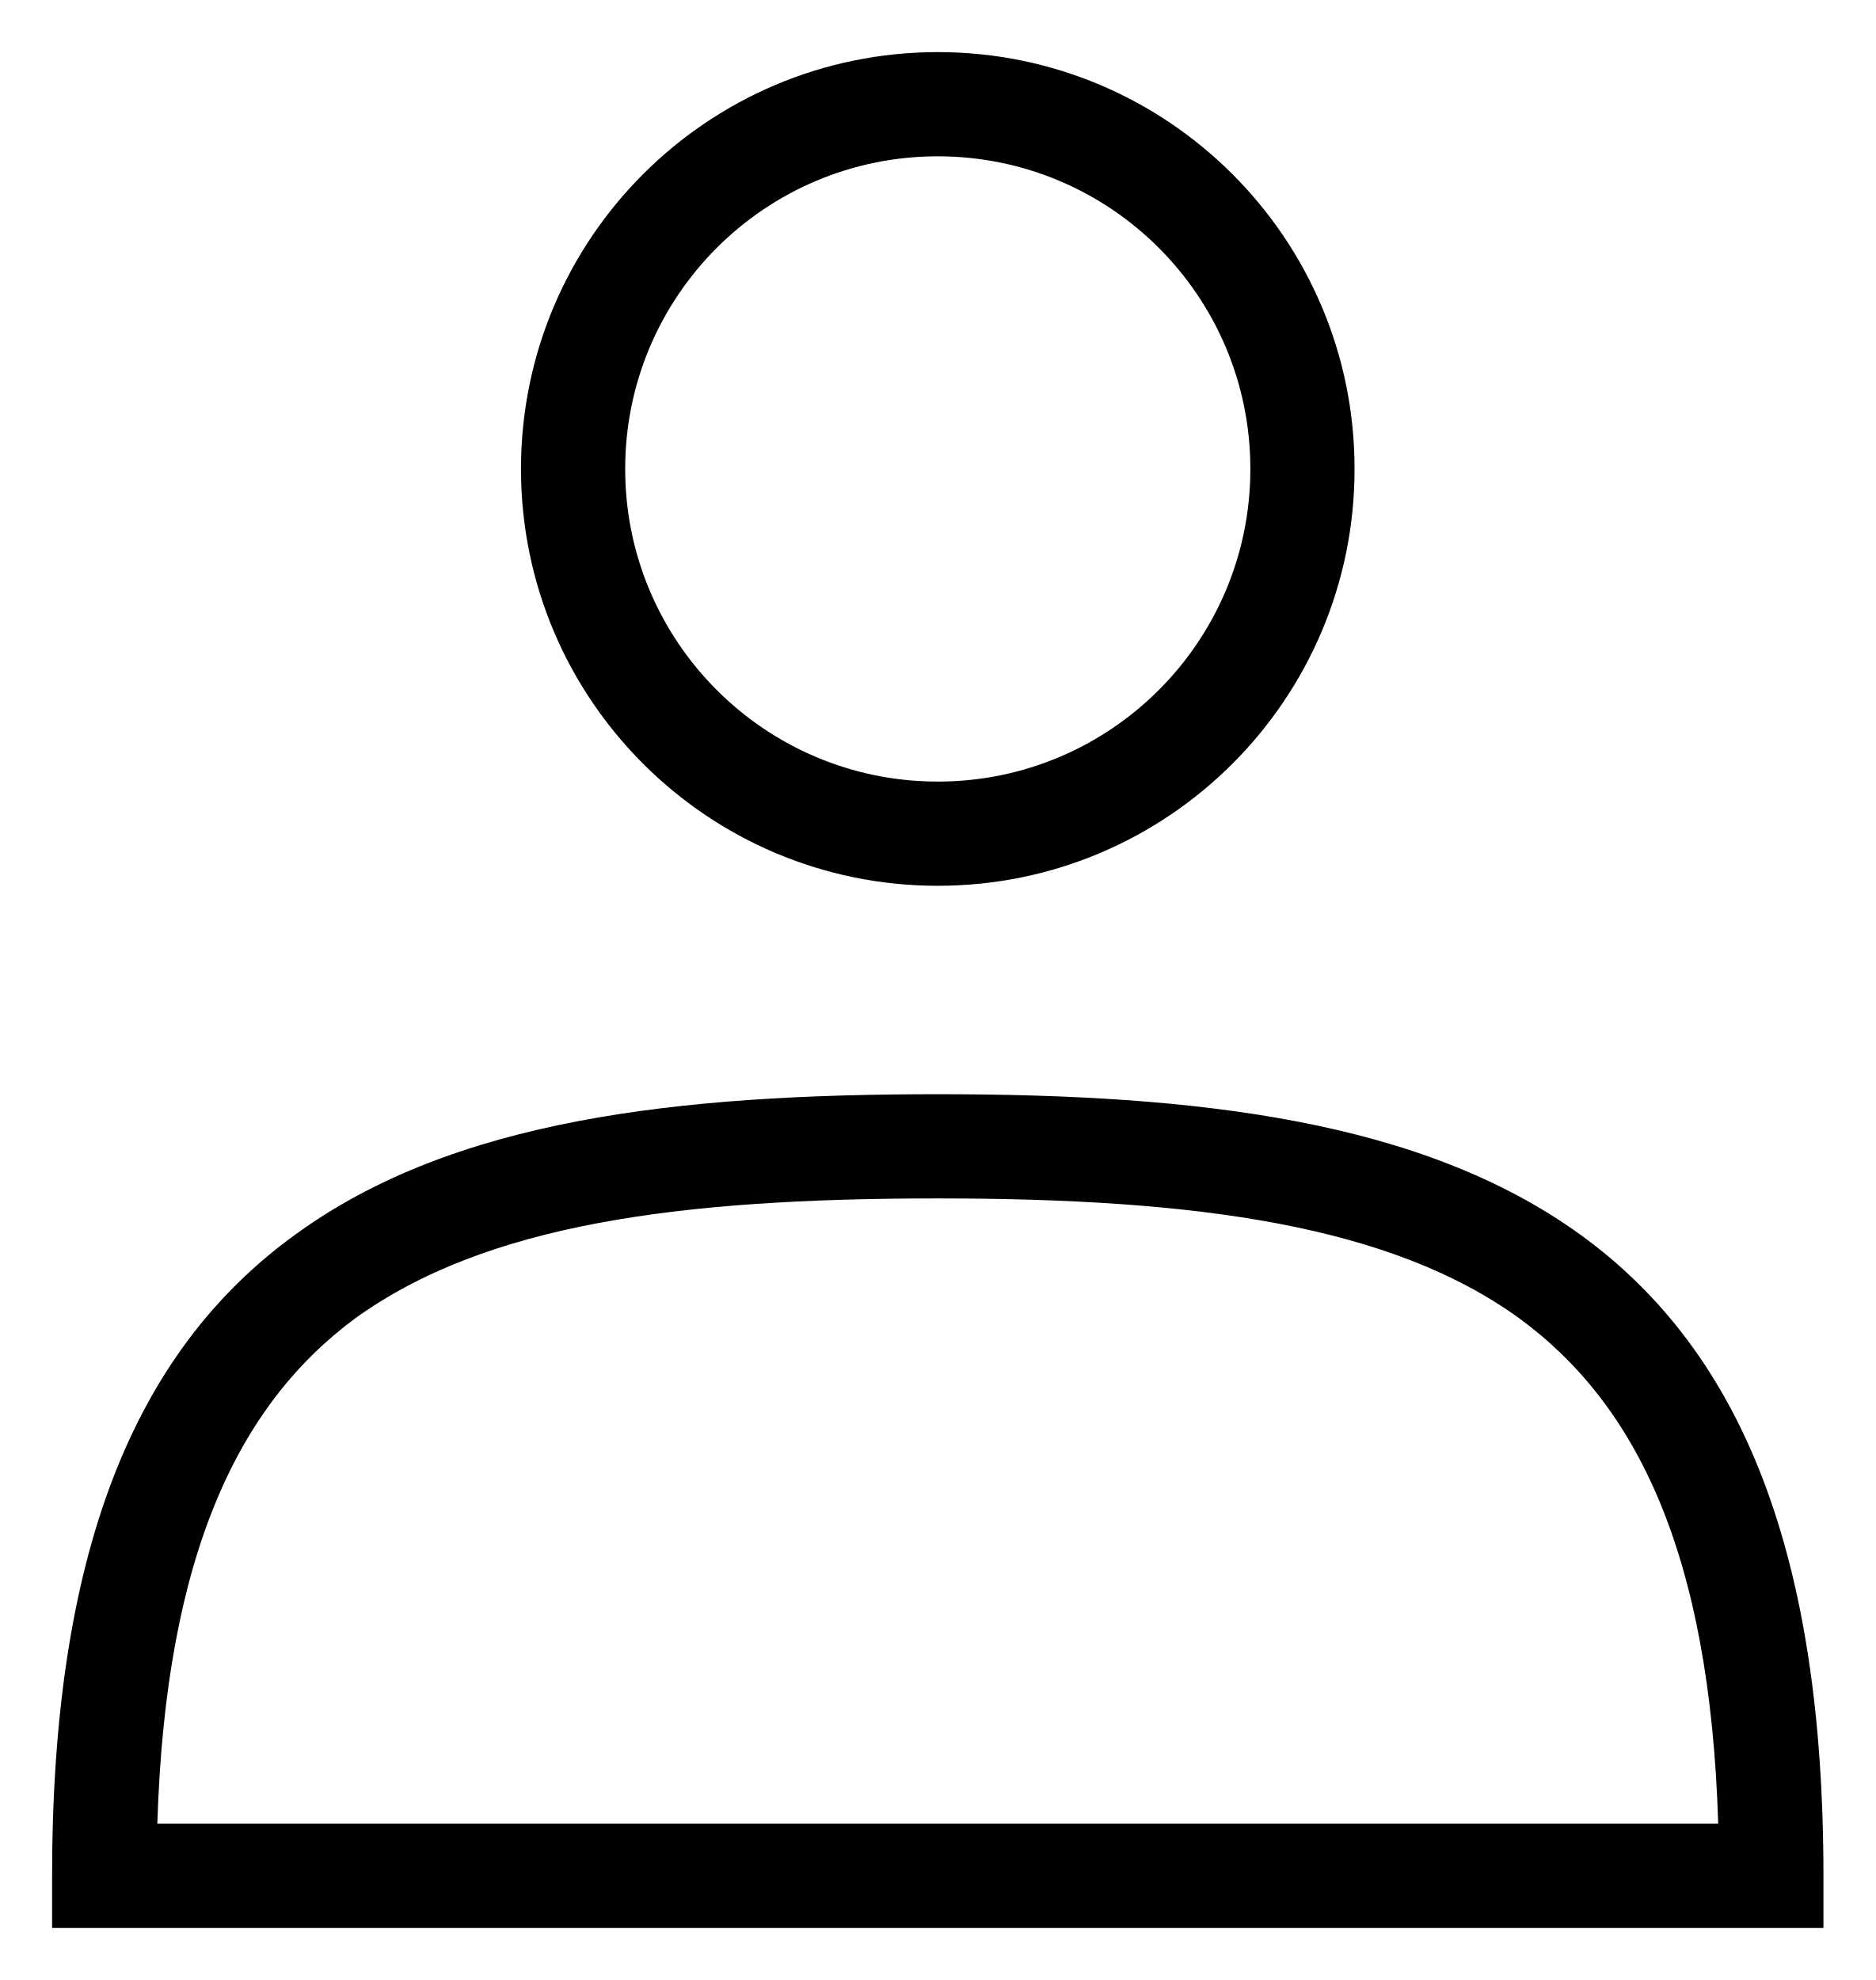
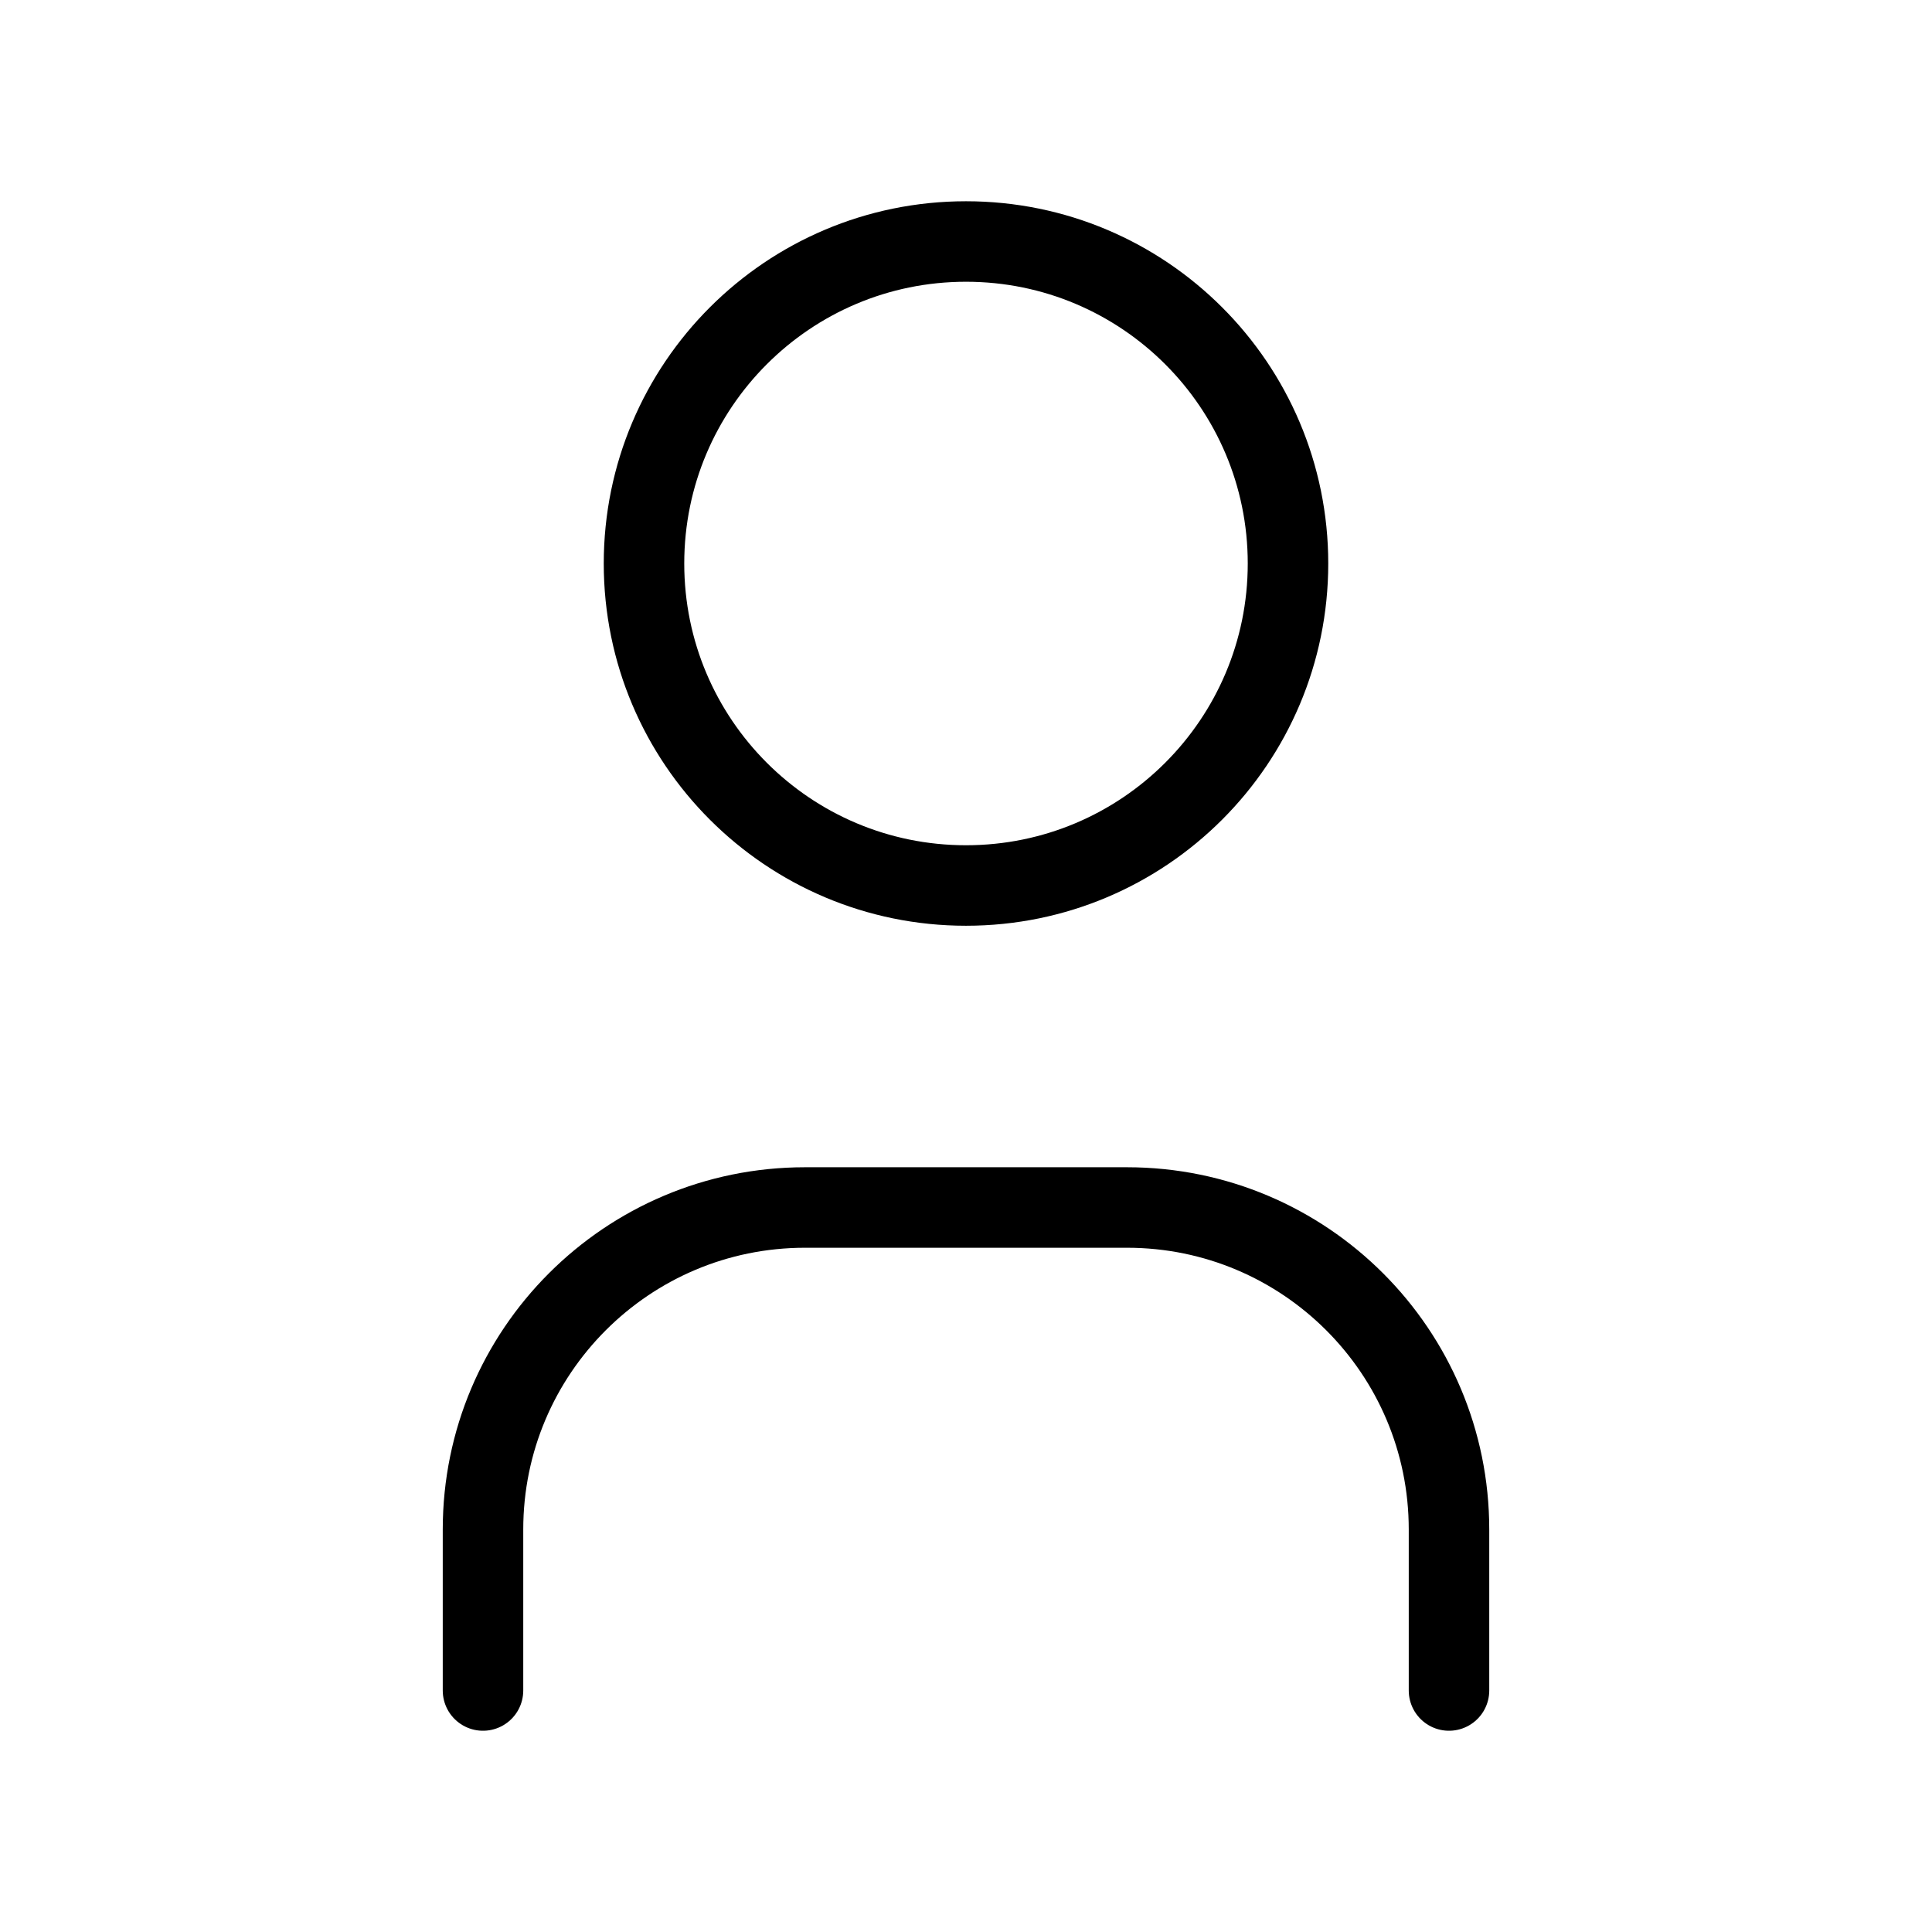
- <svg xmlns="http://www.w3.org/2000/svg" fill="none" class="icon icon-account" viewBox="0 0 18 19">
-   <path fill="currentColor" fill-rule="evenodd" d="M6 4.5a3 3 0 1 1 6 0 3 3 0 0 1-6 0m3-4a4 4 0 1 0 0 8 4 4 0 0 0 0-8m5.58 12.15c1.12.82 1.83 2.24 1.91 4.85H1.51c.08-2.6.79-4.03 1.9-4.85C4.66 11.75 6.5 11.5 9 11.5s4.35.26 5.58 1.15M9 10.5c-2.5 0-4.65.24-6.17 1.35C1.27 12.98.5 14.93.5 18v.5h17V18c0-3.07-.77-5.02-2.33-6.15-1.52-1.1-3.67-1.35-6.17-1.35" clip-rule="evenodd" />
+ <svg xmlns="http://www.w3.org/2000/svg" viewBox="0 0 24 24" fill="none" stroke="currentColor" stroke-linecap="round" stroke-linejoin="round" class="icon icon-account">
+   <path stroke="none" d="M0 0h24v24H0z" fill="none" />
+   <path d="M8 7a4 4 0 1 0 8 0a4 4 0 0 0 -8 0" />
+   <path d="M6 21v-2a4 4 0 0 1 4 -4h4a4 4 0 0 1 4 4v2" />
</svg>
